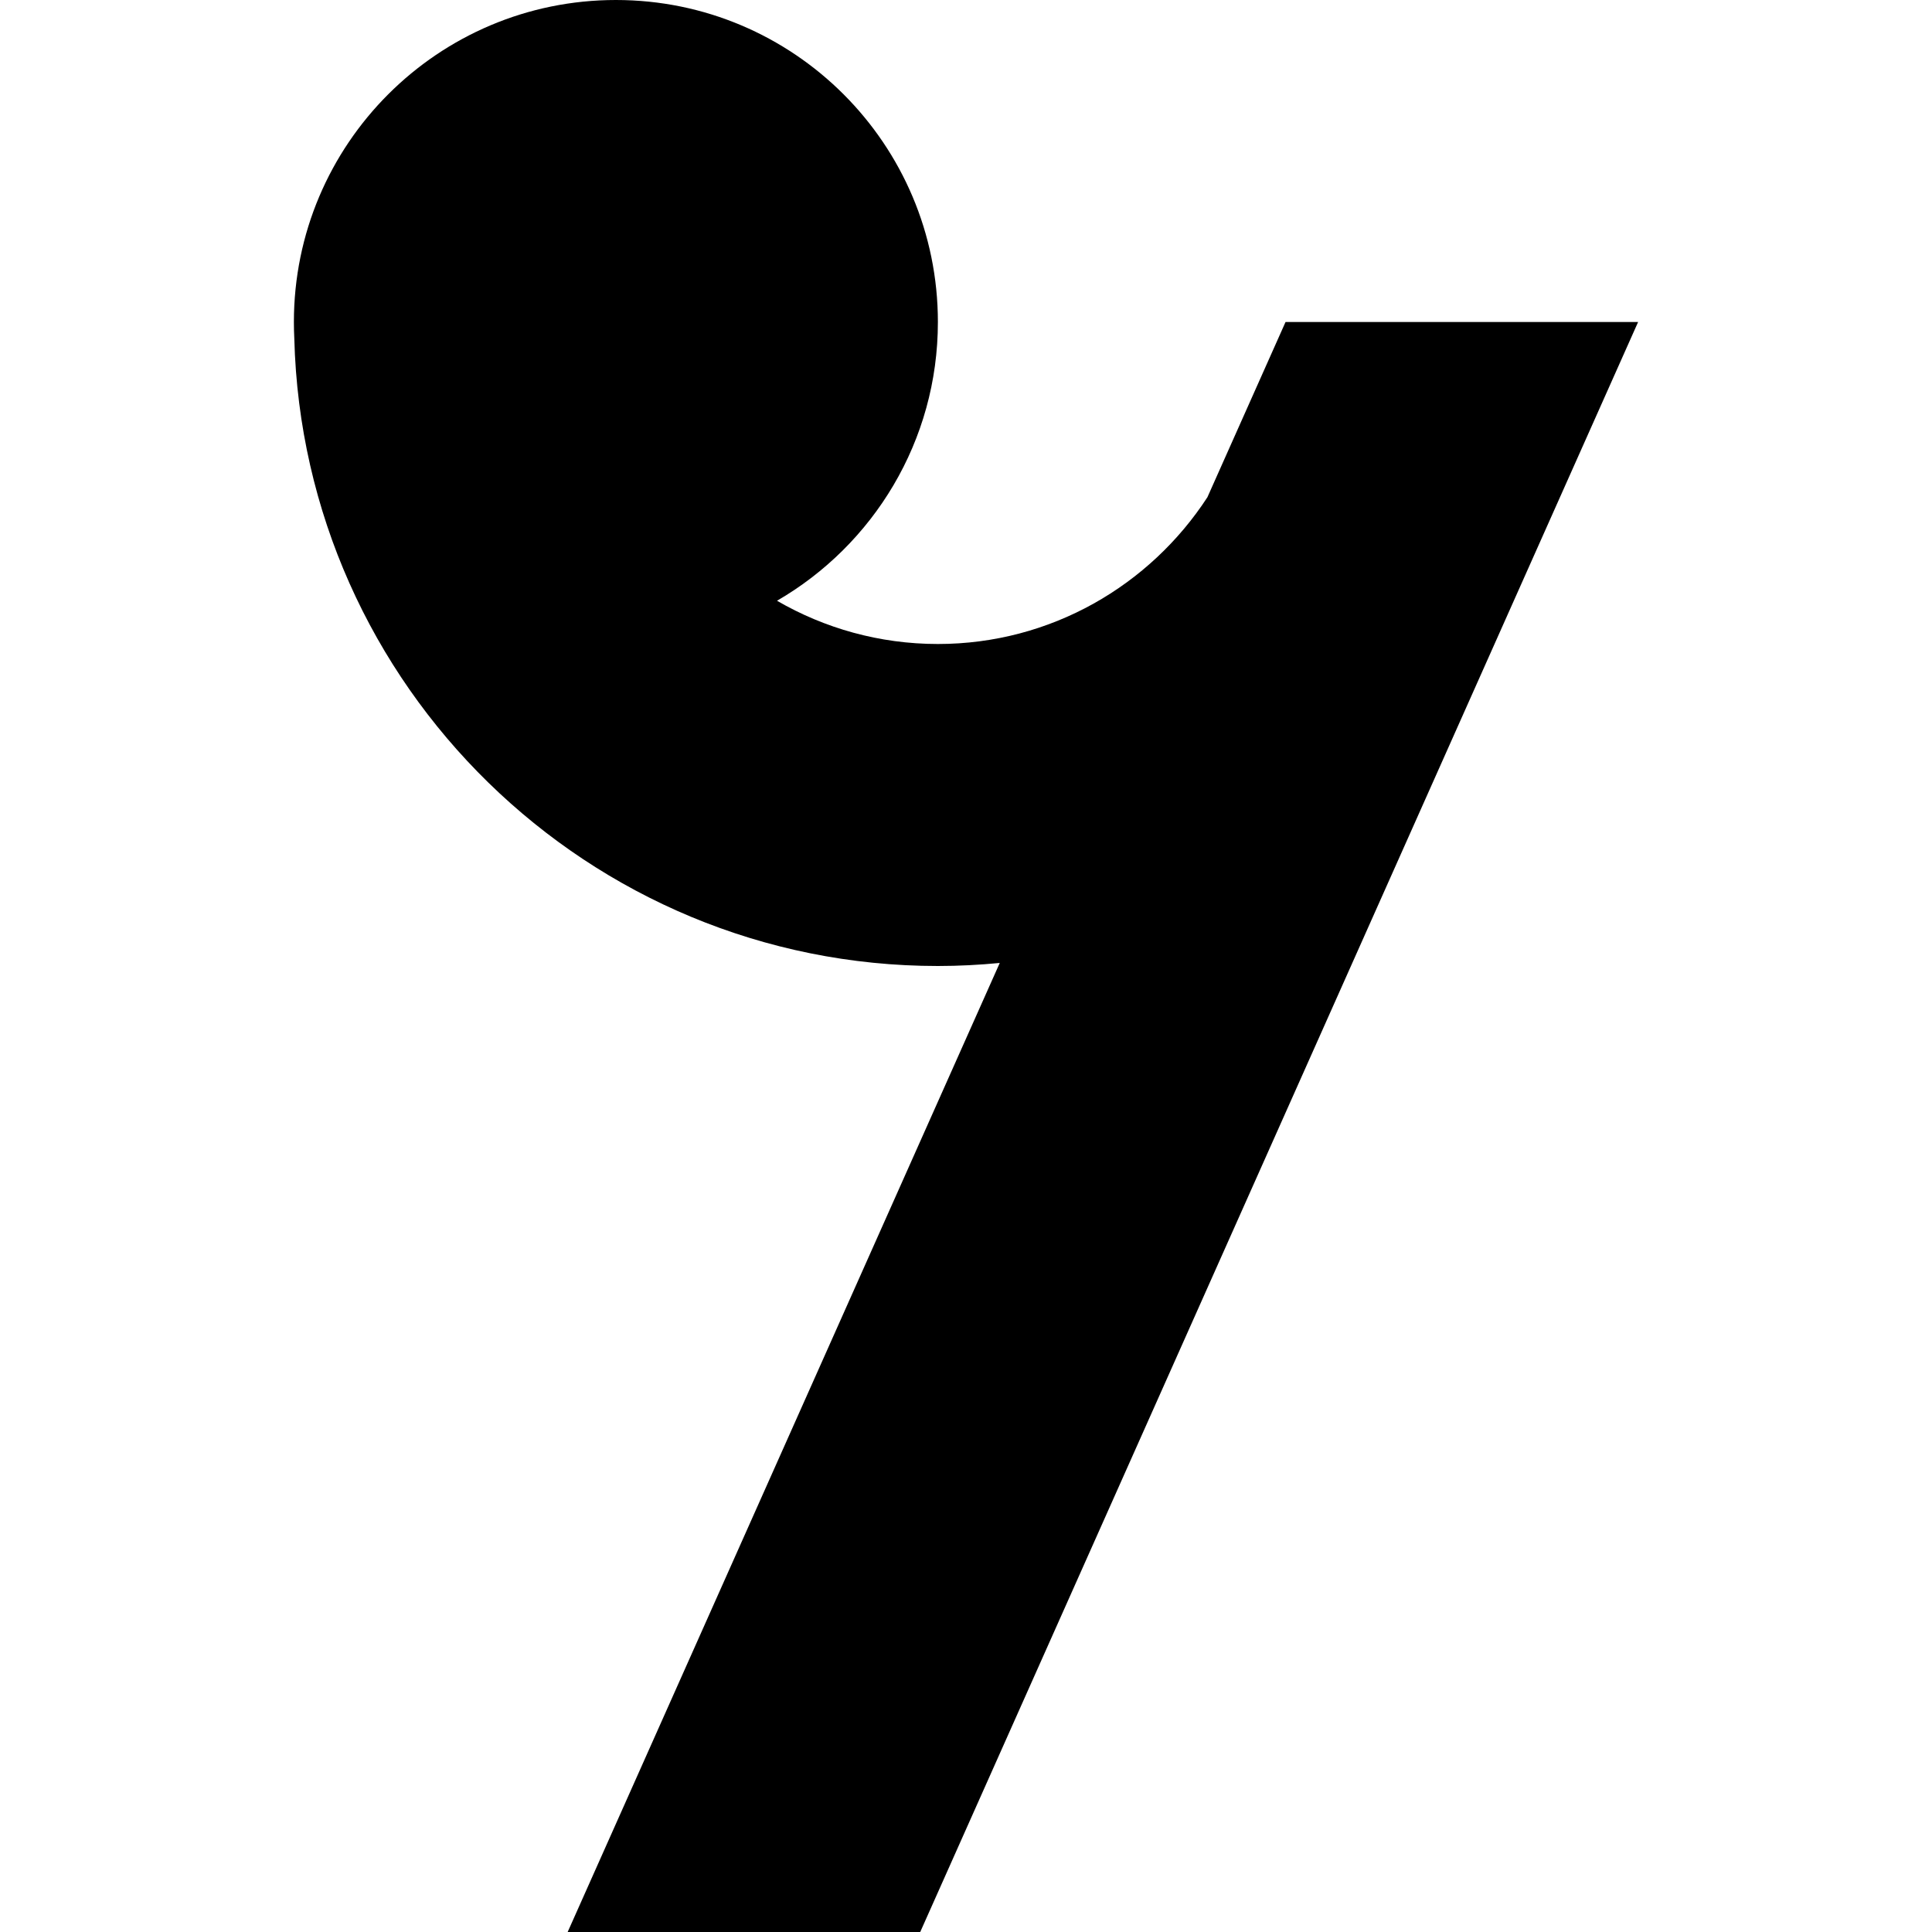
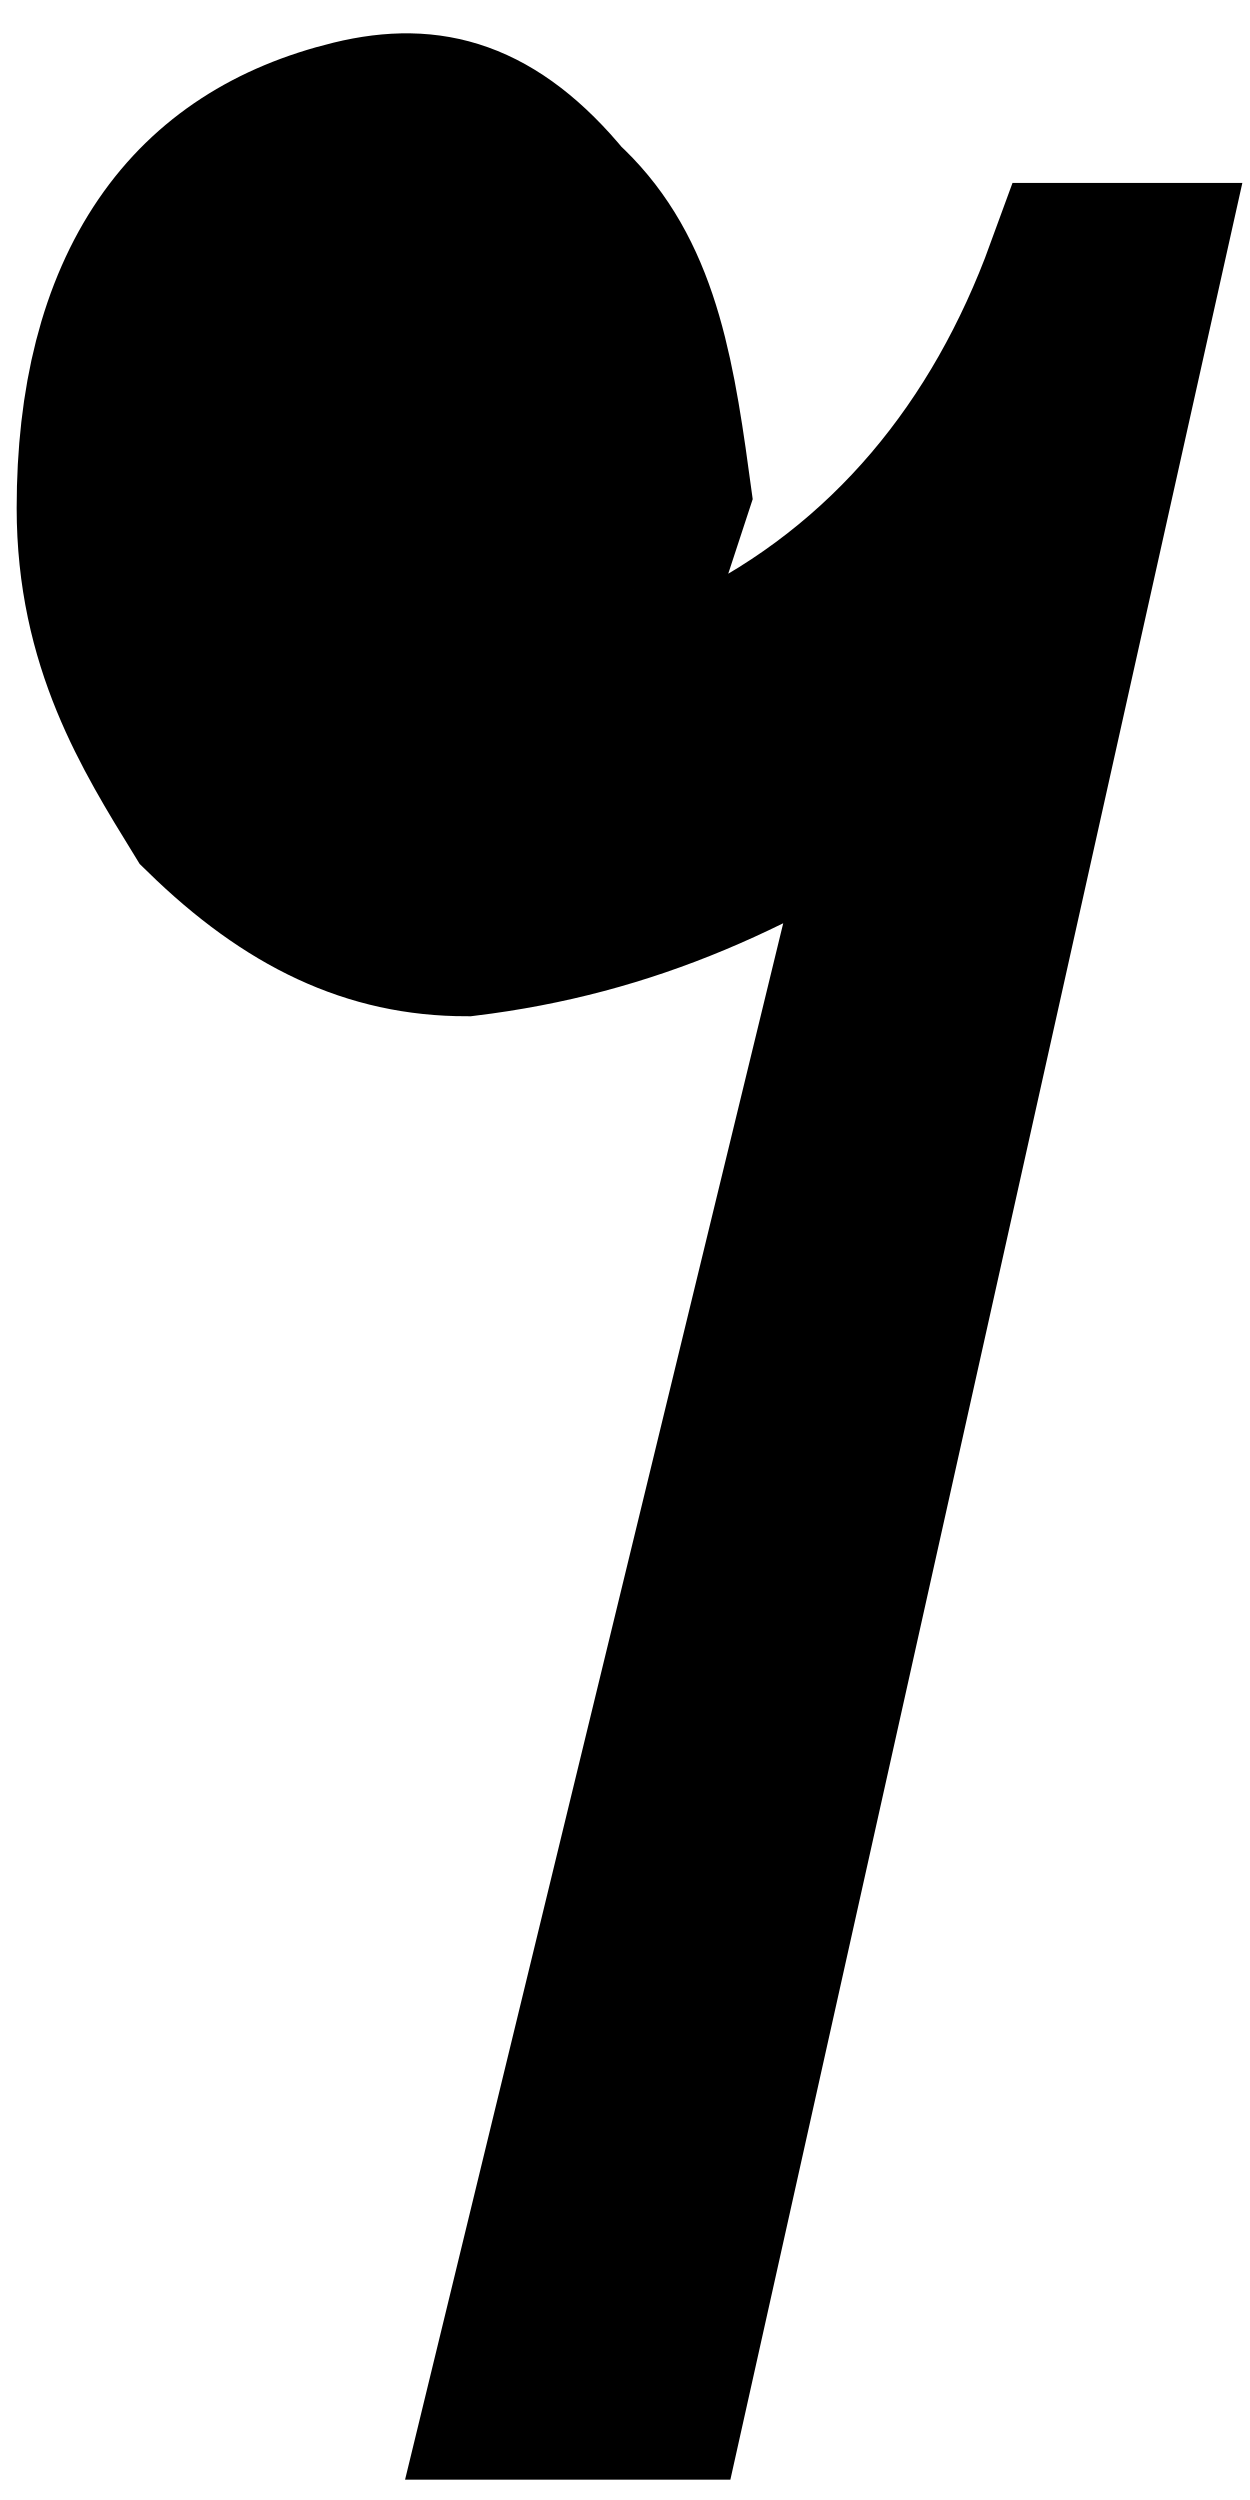
- <svg xmlns="http://www.w3.org/2000/svg" version="1.1" id="Capa_1" x="0px" y="0px" viewBox="0 0 180 180" style="enable-background:new 0 0 180 180;" xml:space="preserve">
-   <g id="XMLID_19_">
-     <path id="XMLID_833_" d="M119.771,30l-7.279,16.325C107.142,54.543,97.898,60,87.381,60c-5.458,0-10.575-1.472-14.988-4.029   C81.351,50.781,87.381,41.099,87.381,30c0-16.569-13.43-30-30-30c-16.569,0-30,13.431-30,30c0,0.519,0.013,1.034,0.039,1.546   C28.246,63.917,54.815,90,87.381,90c1.945,0,3.866-0.102,5.764-0.284L52.888,180h32.847l66.884-150H119.771z" />
-   </g>
-   <g>
- </g>
-   <g>
- </g>
-   <g>
- </g>
-   <g>
- </g>
-   <g>
- </g>
-   <g>
- </g>
-   <g>
- </g>
-   <g>
- </g>
-   <g>
- </g>
-   <g>
- </g>
-   <g>
- </g>
-   <g>
- </g>
-   <g>
- </g>
-   <g>
- </g>
-   <g>
- </g>
+ <svg xmlns="http://www.w3.org/2000/svg" preserveAspectRatio="none" viewBox="-0.5 -7 7.5 12.3" width="80" height="160">
+   <path stroke="black" d="M3.3-4.1L3.2-3.8c0.1,0.3,0.3,0.3,0.6,0.2c1-0.4,1.7-1.1,2.1-2h0.4L3.5,4.7H2.6L5-3.4C4.1-2.9,3.3-2.6,2.3-2.5c-0.6,0-1.1-0.2-1.6-0.6C0.4-3.5,0.1-3.9,0.1-4.5c0-1,0.5-1.6,1.5-1.8c0.5-0.1,0.9,0,1.3,0.4c0.4,0.3,0.5,0.7,0.6,1.3L3.3-4.1" />
</svg>
